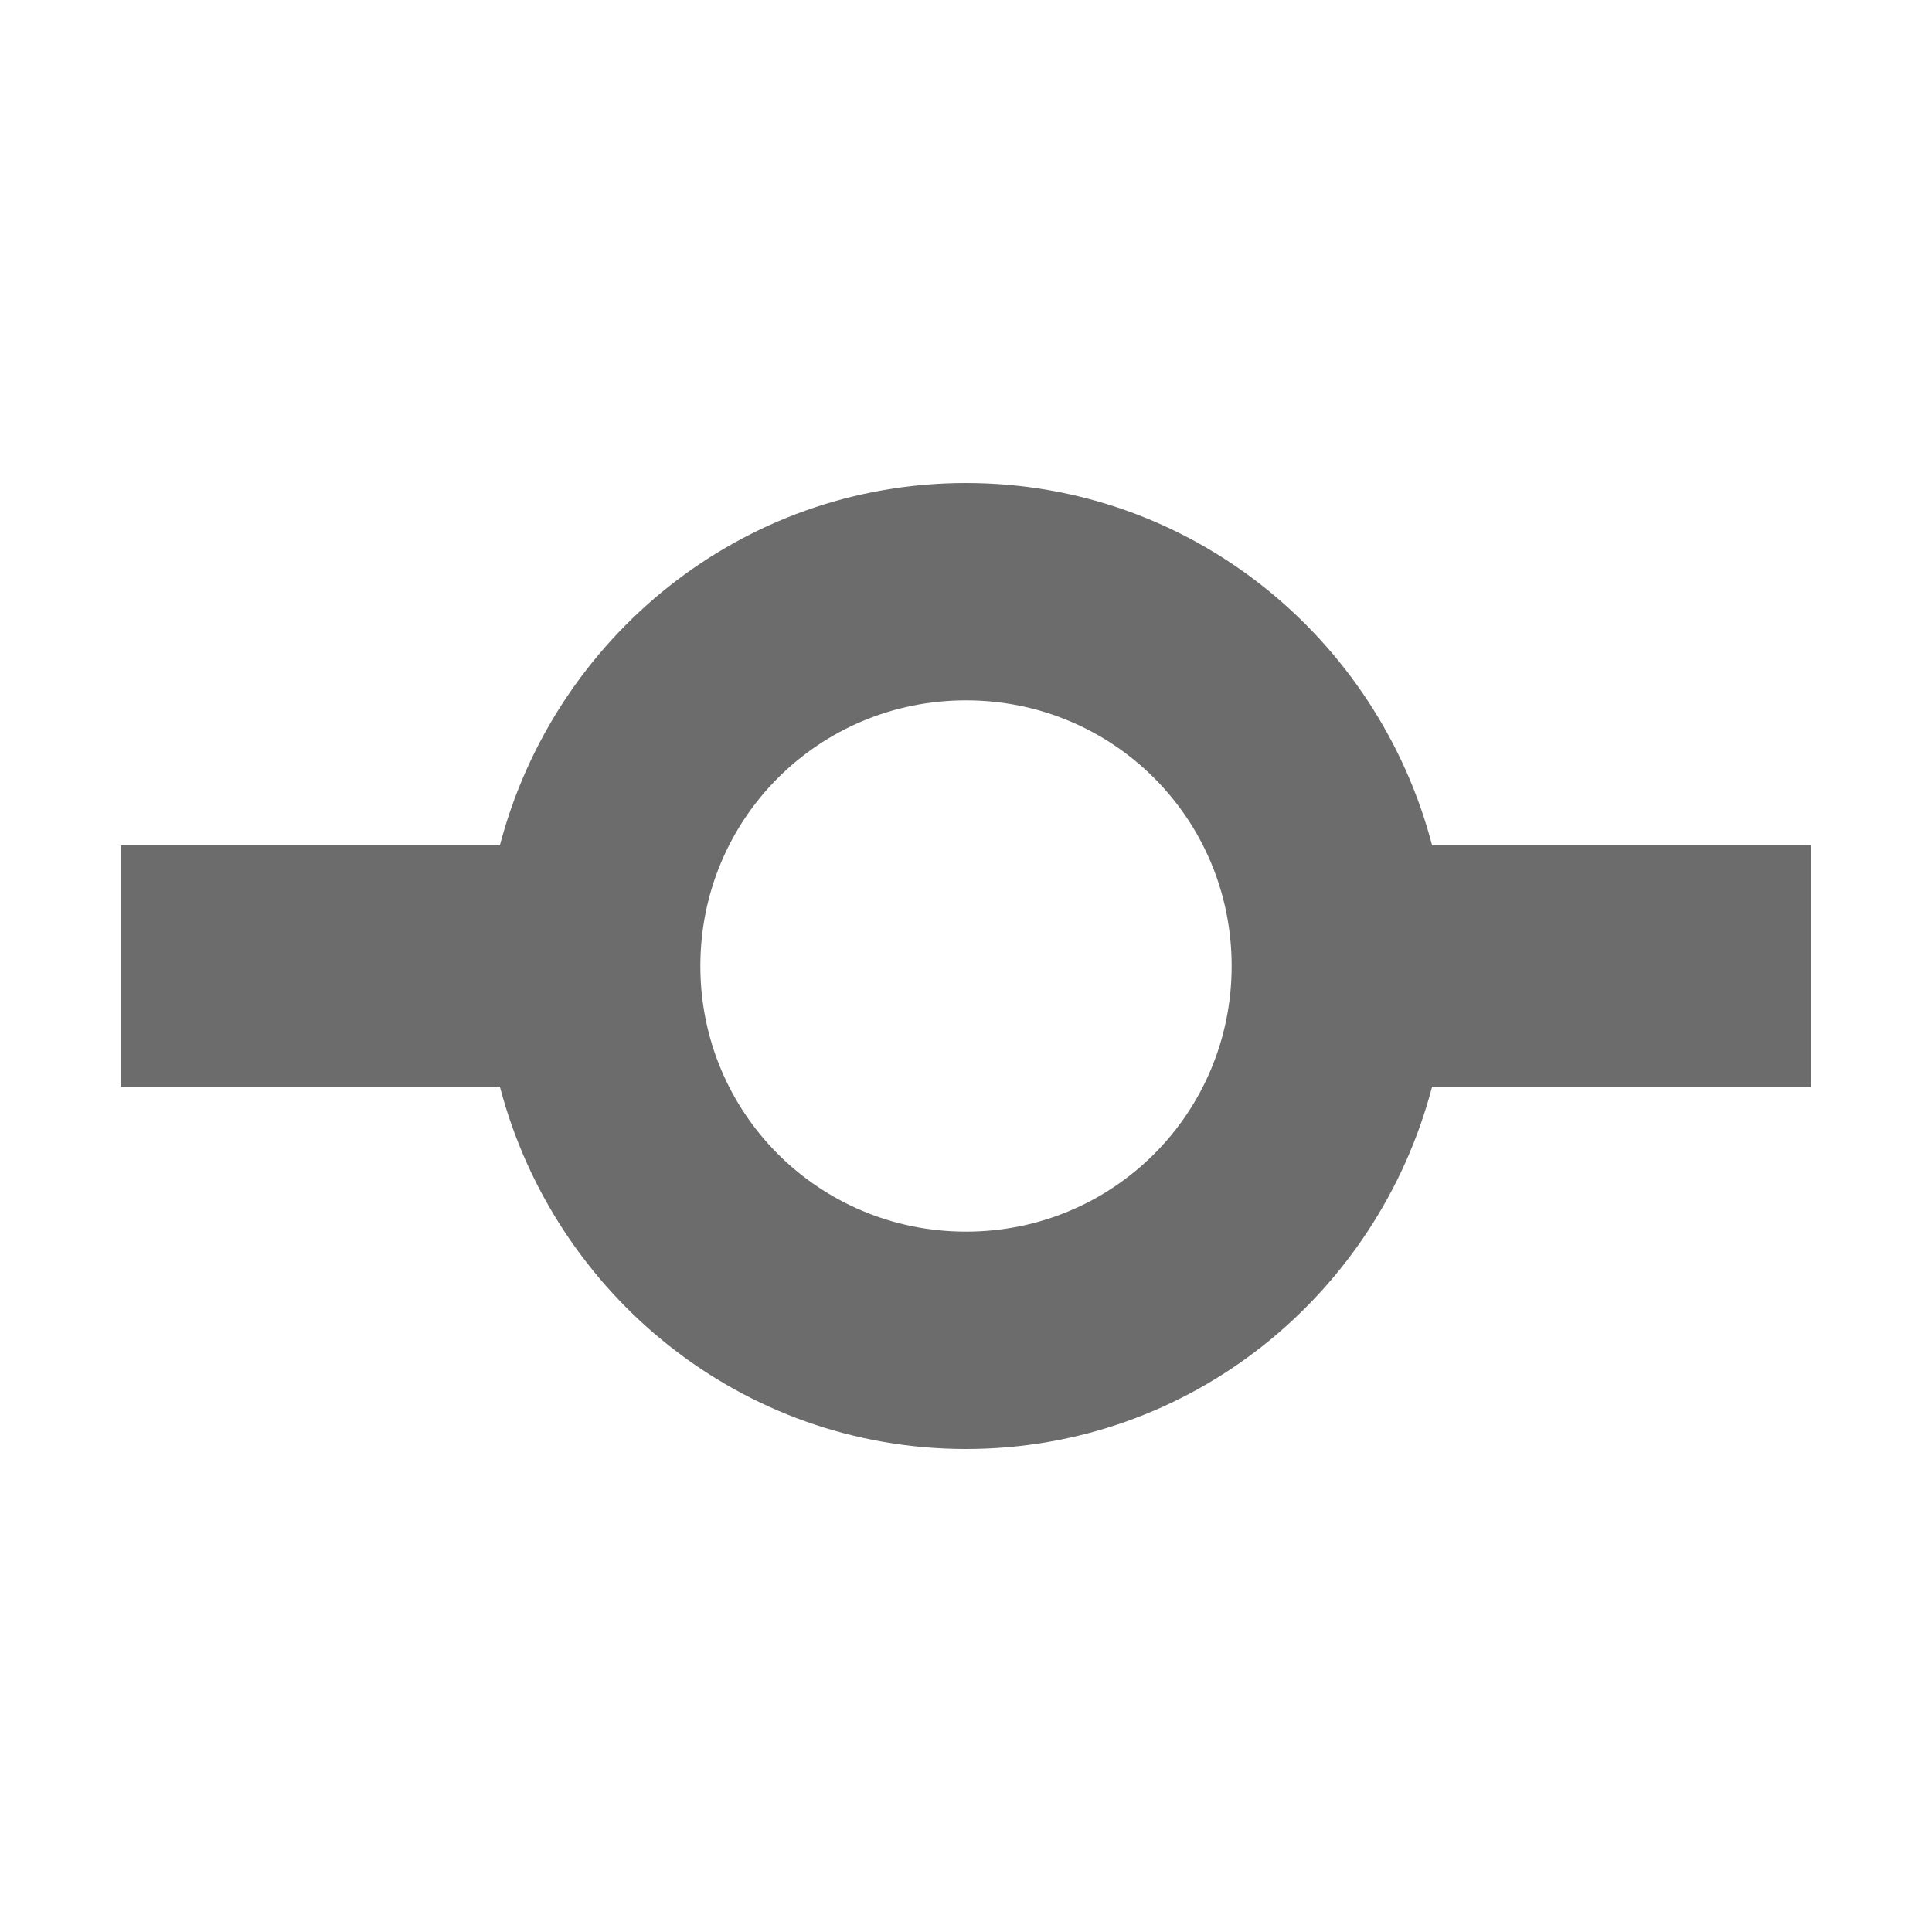
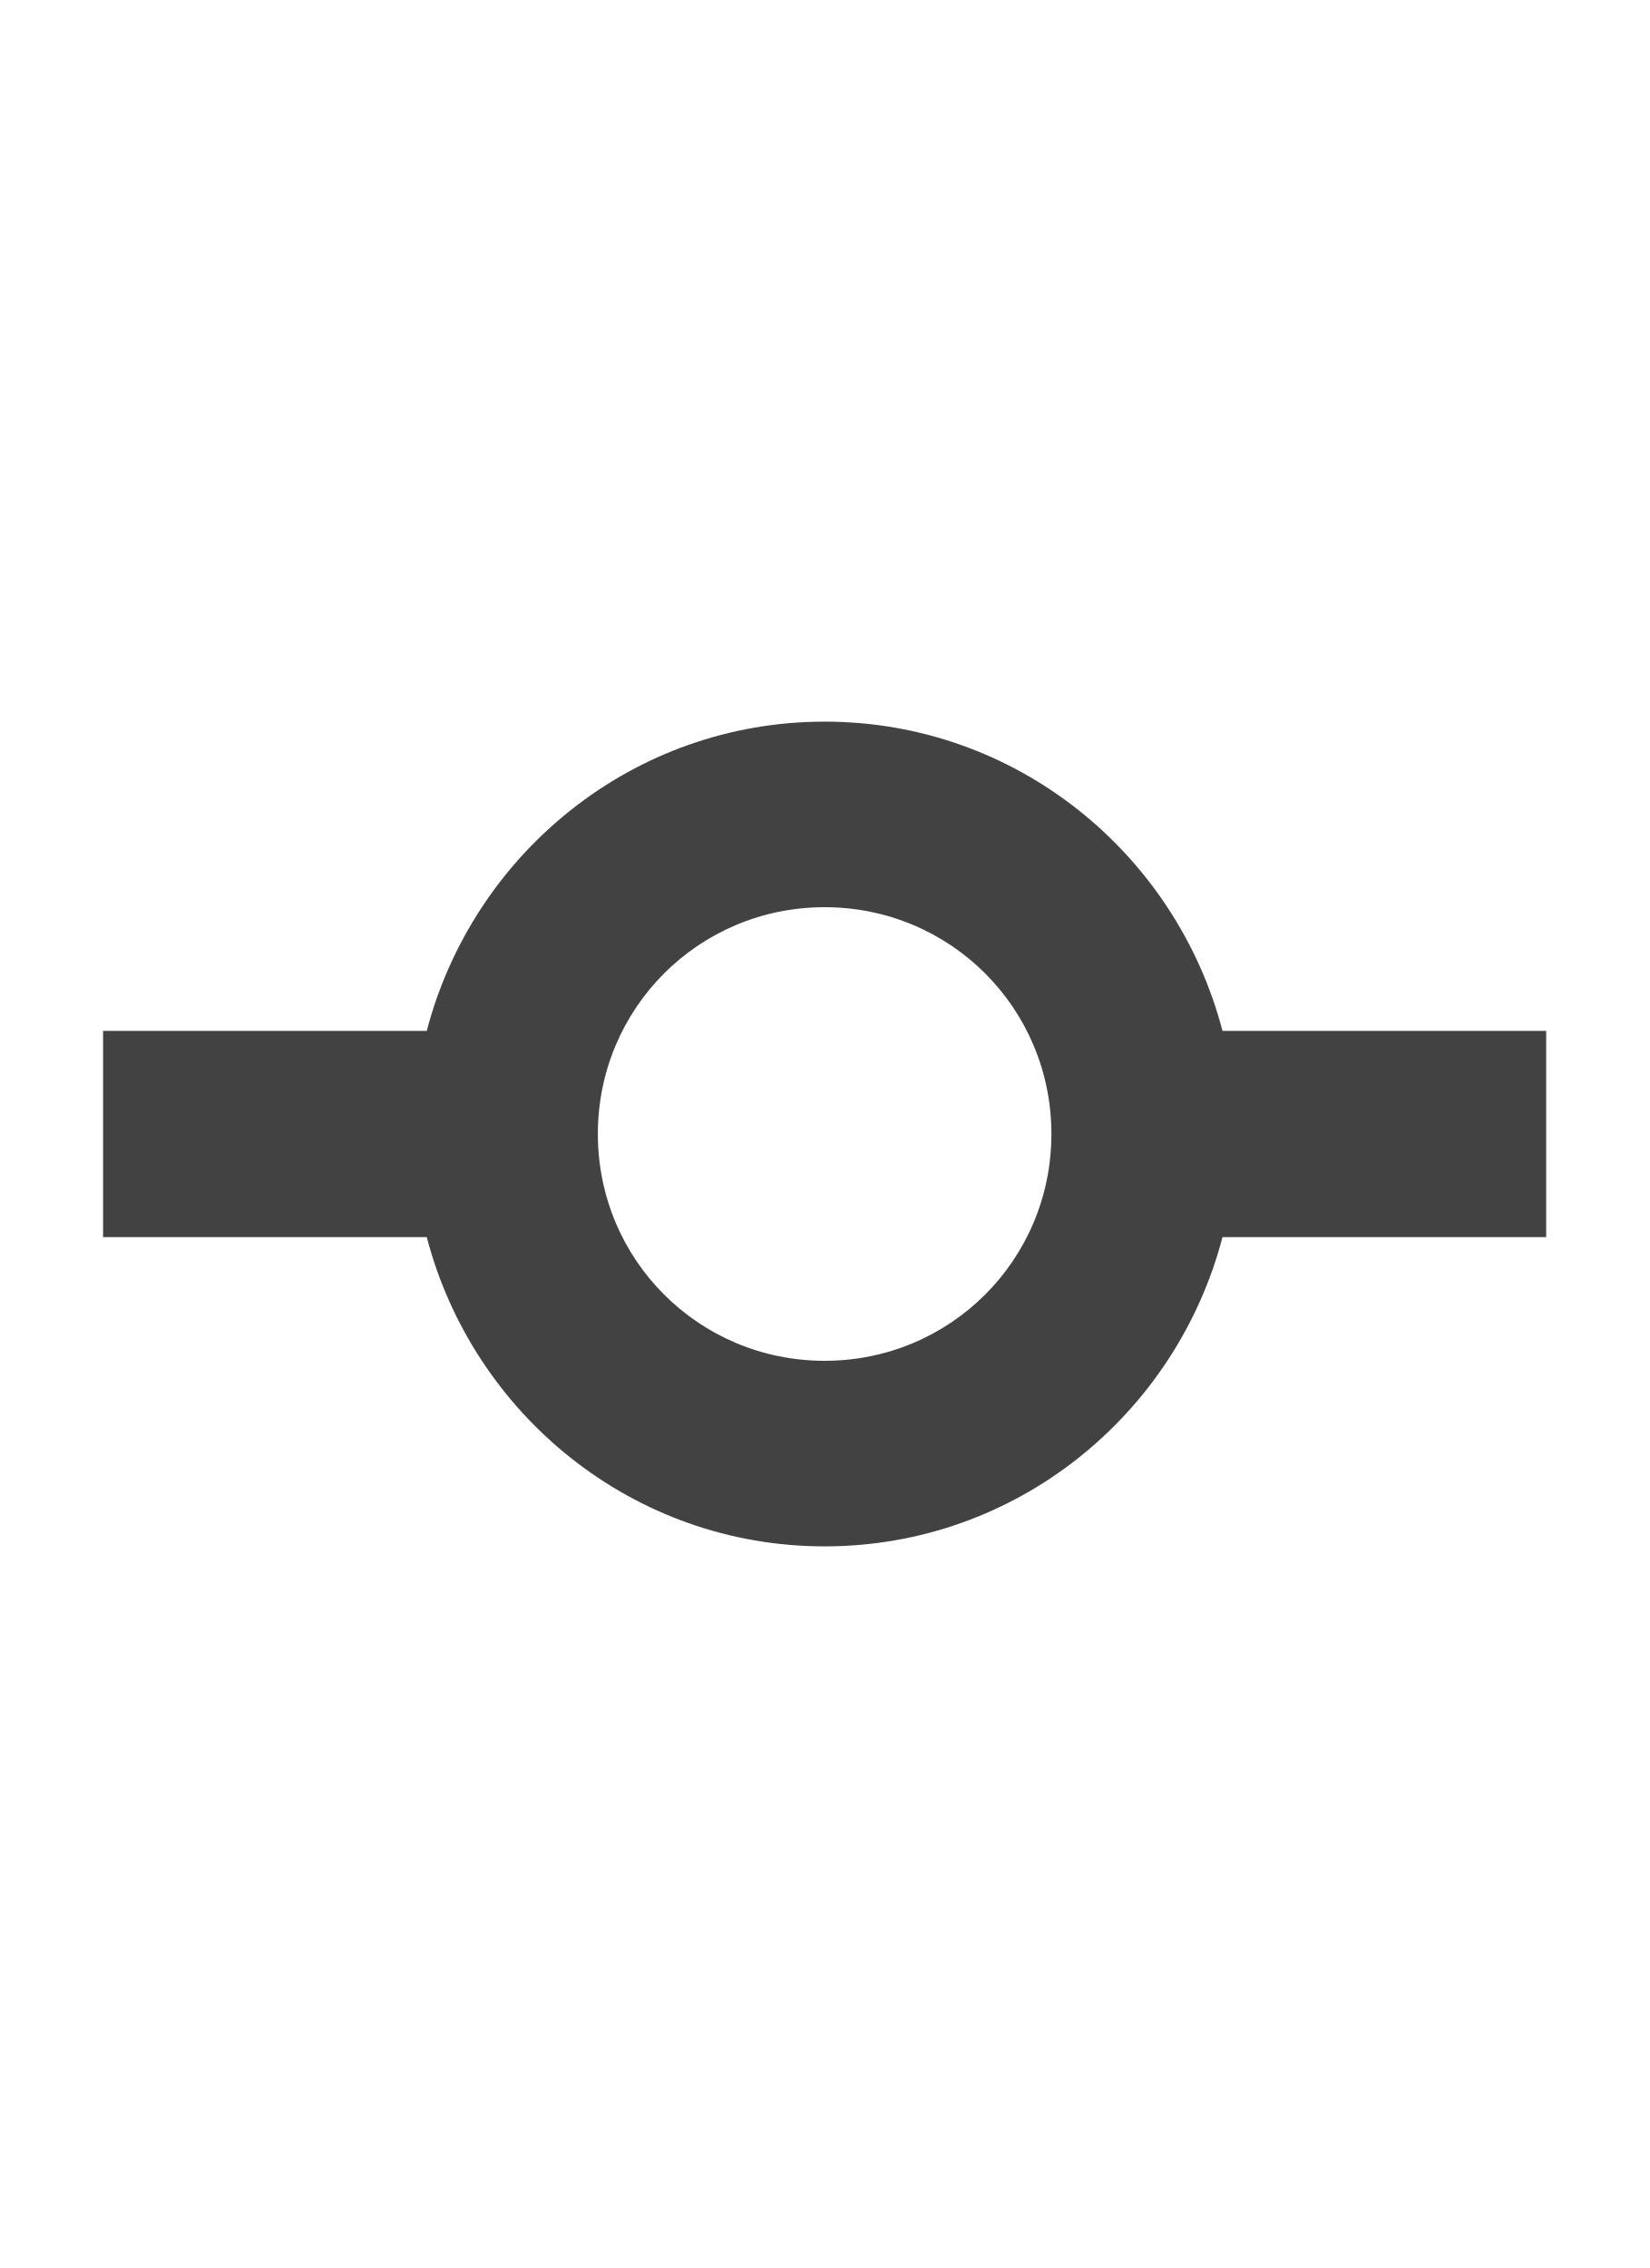
- <svg xmlns="http://www.w3.org/2000/svg" version="1.1" x="0px" y="0px" width="256" height="256" viewBox="0 0 14 16" xml:space="preserve">
-   <path fill="#6c6c6c" d="M10.86 7c-.45-1.72-2-3-3.86-3-1.86 0-3.41 1.28-3.86 3H0v2h3.14c.45 1.72 2 3 3.86 3 1.86 0 3.41-1.28 3.86-3H14V7h-3.14zM7 10.2c-1.22 0-2.2-.98-2.2-2.2 0-1.22.98-2.2 2.2-2.2 1.22 0 2.2.98 2.2 2.2 0 1.22-.98 2.2-2.2 2.2z" />
+ <svg xmlns="http://www.w3.org/2000/svg" width="16" height="22" version="1.1">
+   <path fill="#424242" d="m11.86,10c-0.45,-1.72 -2,-3 -3.86,-3c-1.86,0 -3.41,1.28 -3.86,3l-3.14,0l0,2l3.14,0c0.45,1.72 2,3 3.86,3c1.86,0 3.41,-1.28 3.86,-3l3.14,0l0,-2l-3.14,0zm-3.86,3.2c-1.22,0 -2.2,-0.98 -2.2,-2.2c0,-1.22 0.98,-2.2 2.2,-2.2c1.22,0 2.2,0.98 2.2,2.2c0,1.22 -0.98,2.2 -2.2,2.2z" />
</svg>
